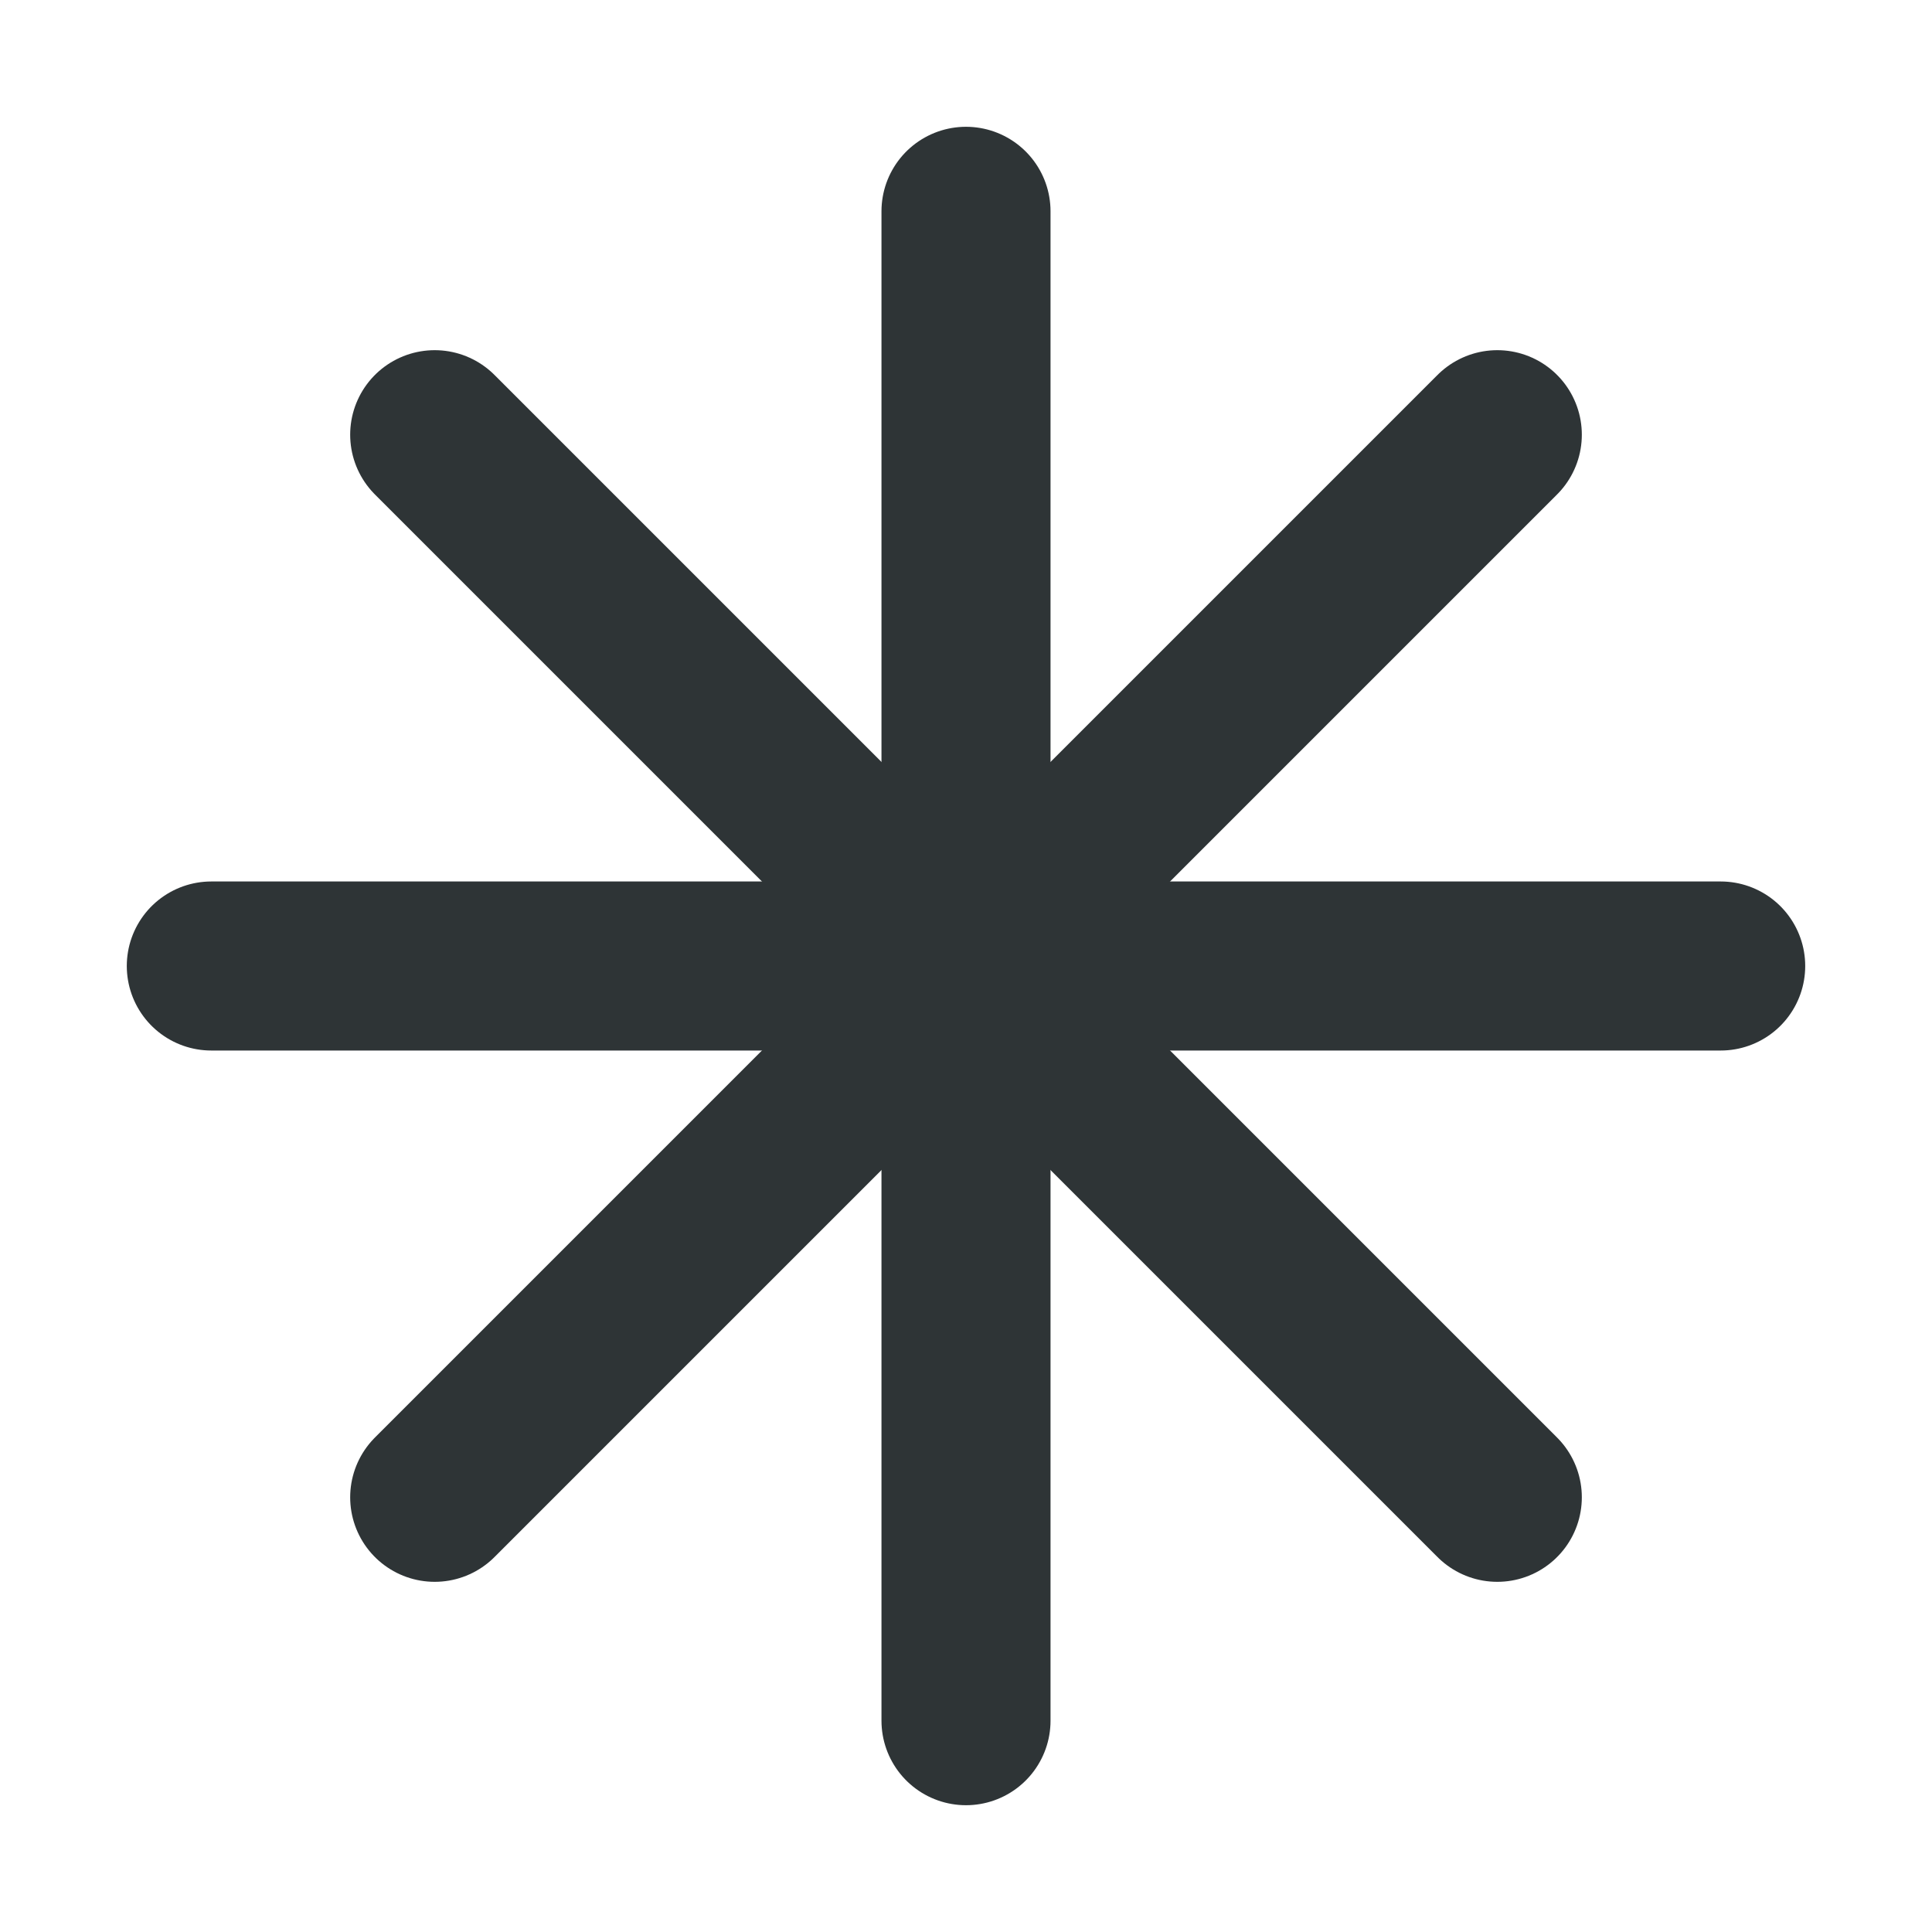
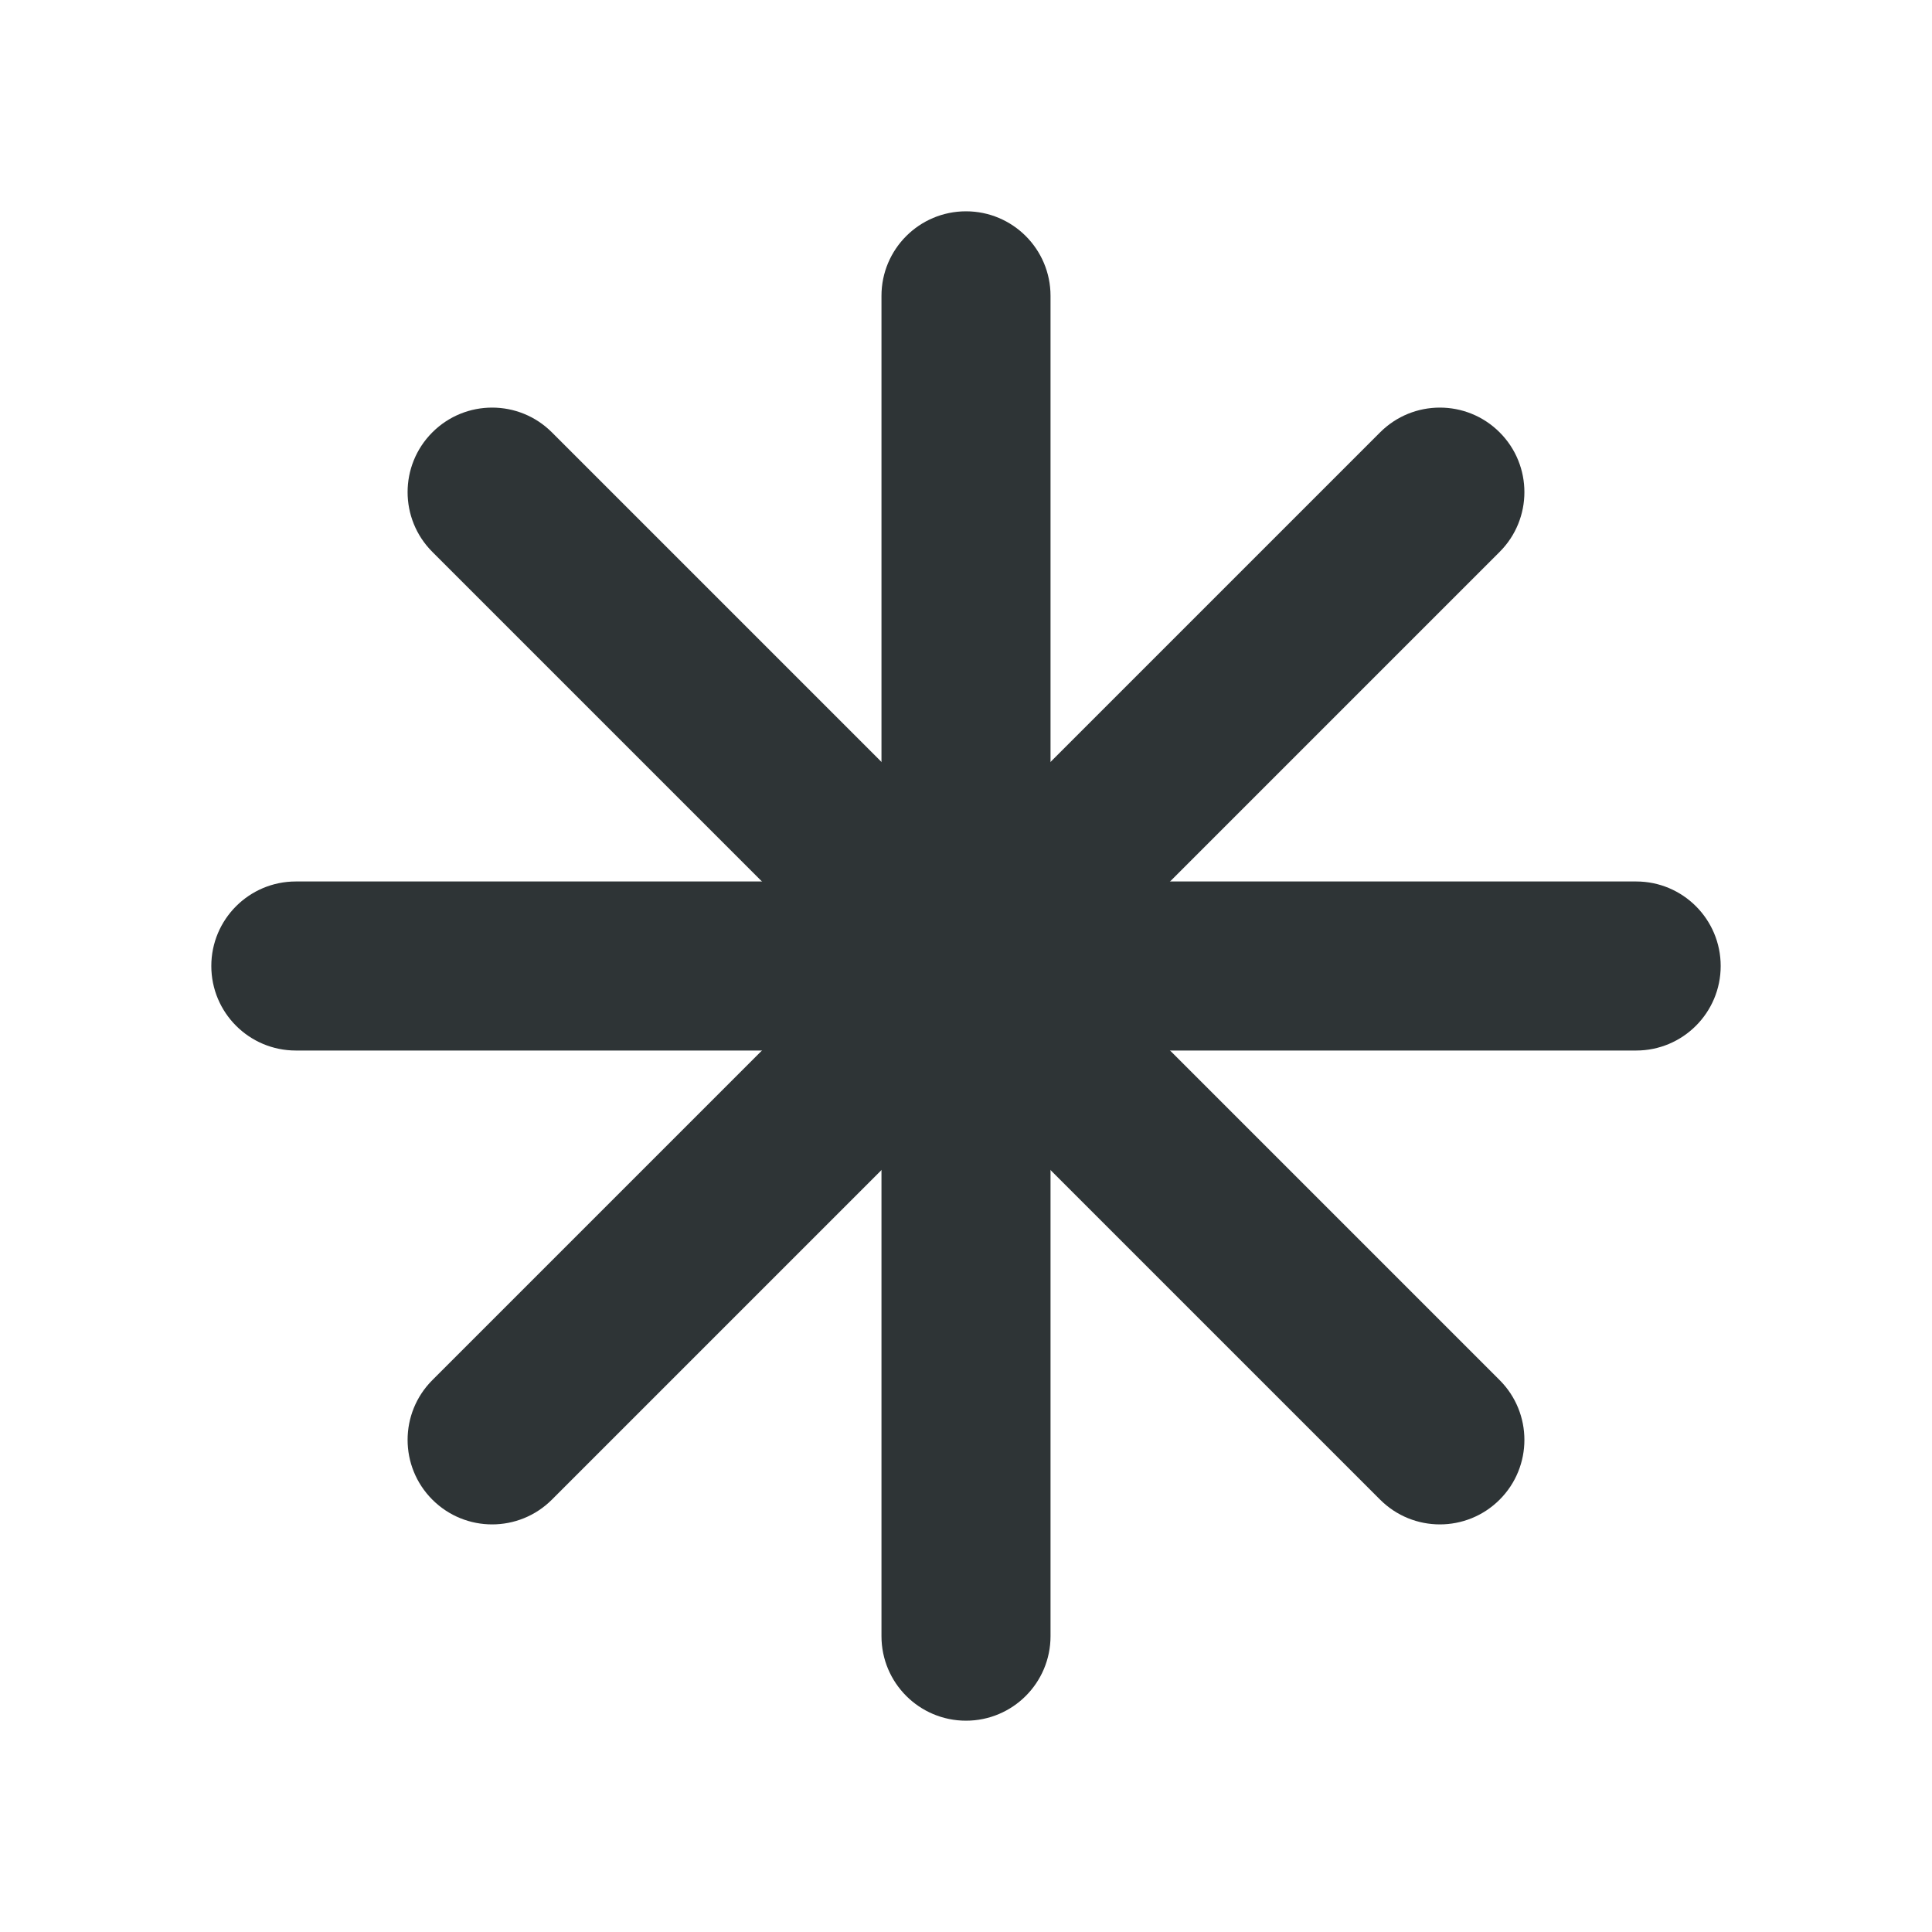
<svg xmlns="http://www.w3.org/2000/svg" height="16px" viewBox="0 0 16 16" width="16px">
-   <g fill="none" stroke="#2e3436" stroke-width="1.4" stroke-linecap="round">
-     <path d="M 8 1.75 L 8 14.25" />
-     <path d="M 1.75 8 L 14.25 8" />
-     <path d="M 3.6 3.6 L 12.4 12.4" />
-     <path d="M 12.4 3.6 L 3.6 12.4" />
+   <g fill="#2e3436">
+     <rect x="7.3" y="1.75" width="1.4" height="12.5" rx="0.7" />
+     <rect x="7.3" y="1.75" width="1.4" height="12.5" rx="0.7" transform="rotate(90 8 8)" />
+     <rect x="7.3" y="1.75" width="1.4" height="12.5" rx="0.7" transform="rotate(45 8 8)" />
+     <rect x="7.3" y="1.75" width="1.4" height="12.5" rx="0.7" transform="rotate(-45 8 8)" />
  </g>
</svg>
